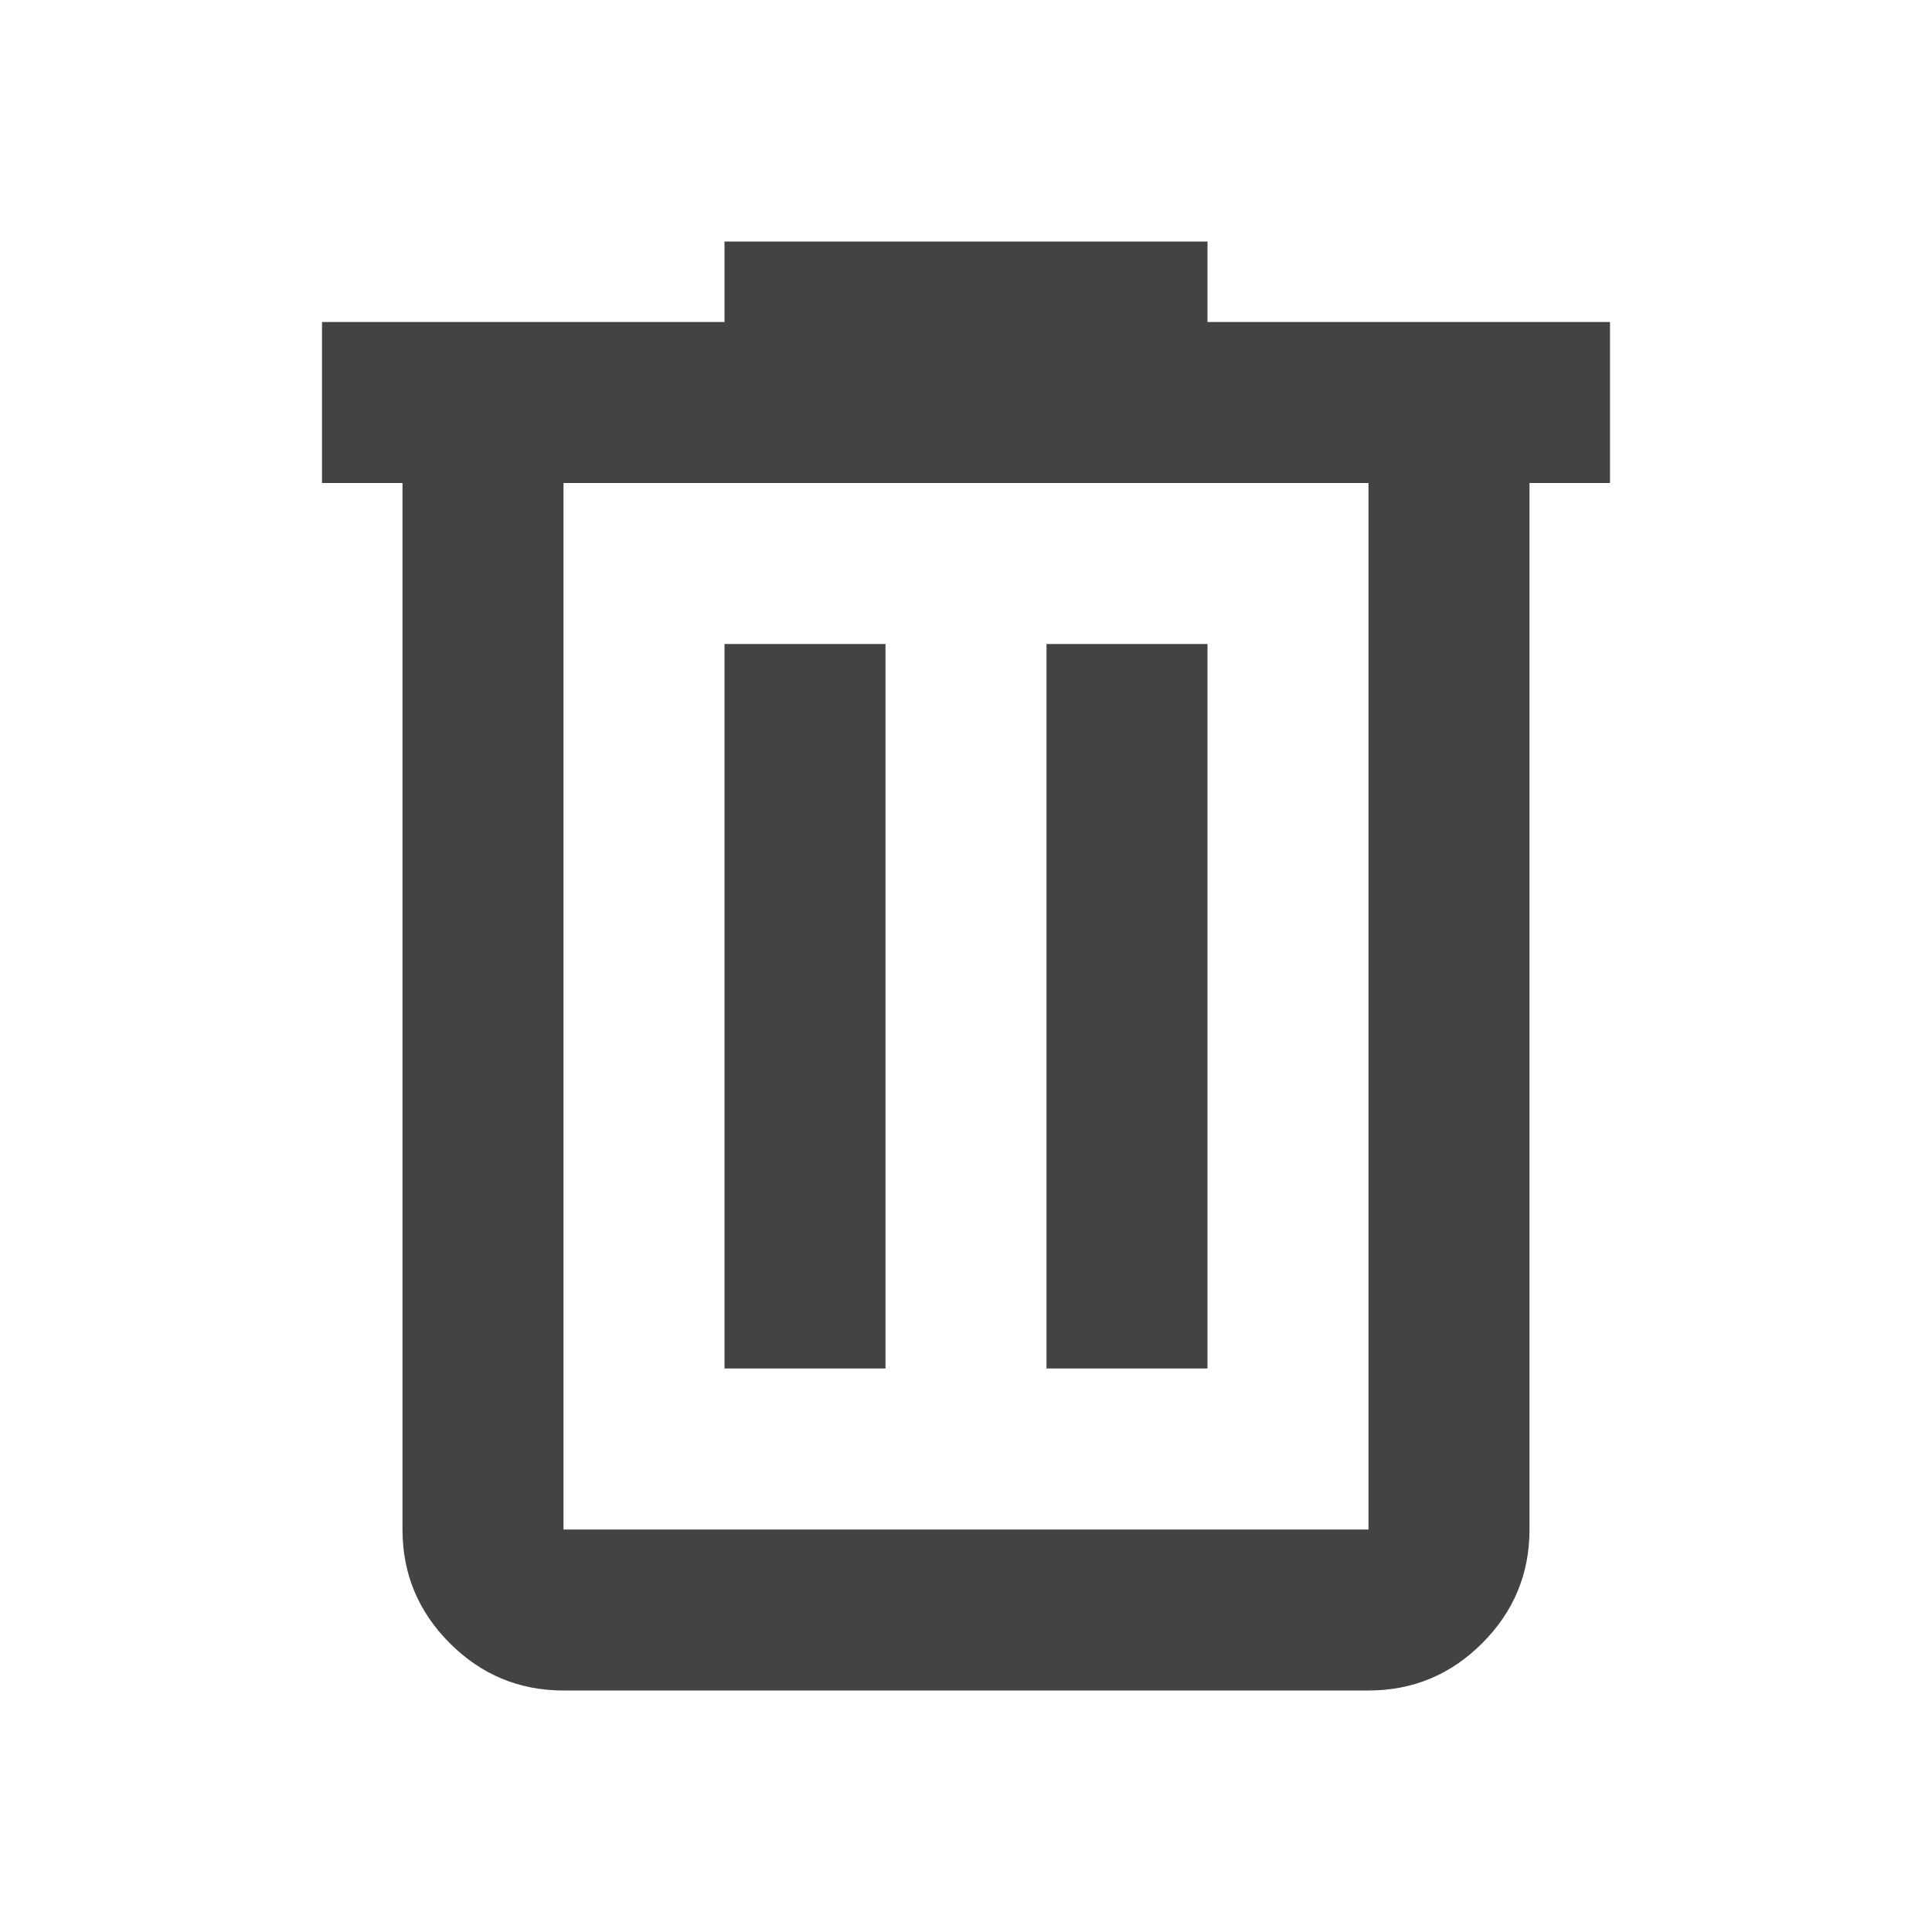
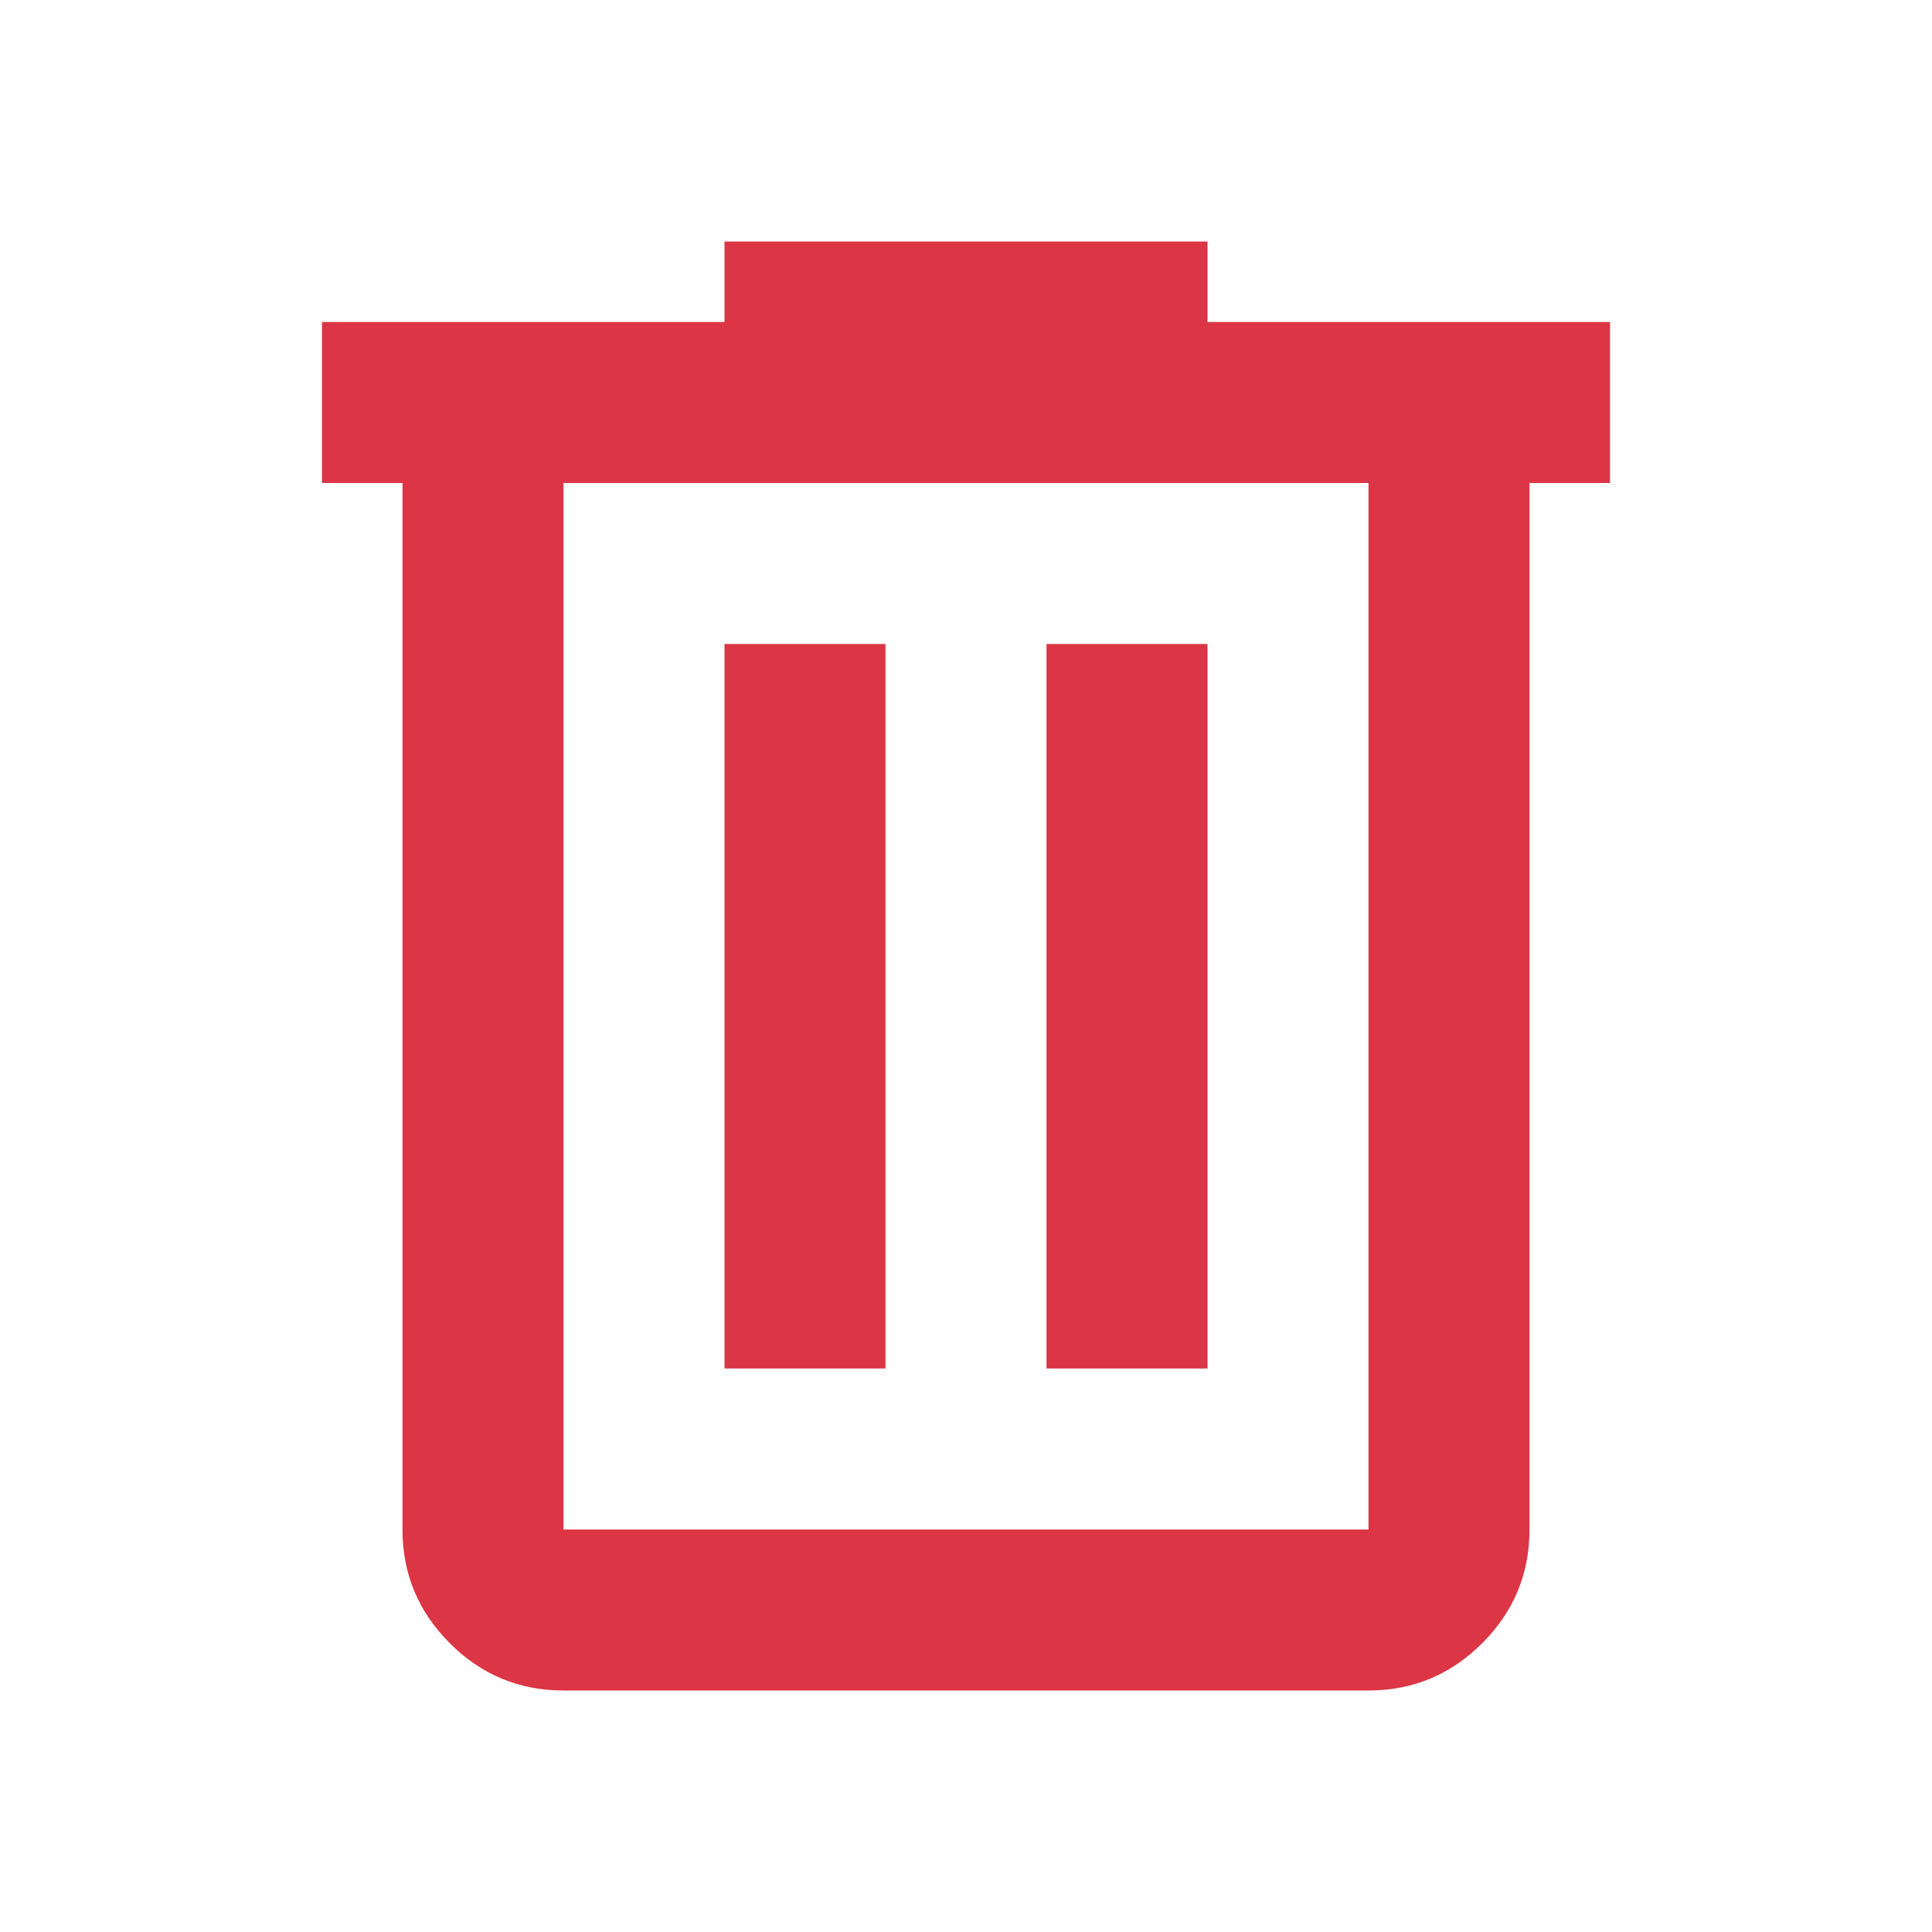
- <svg xmlns="http://www.w3.org/2000/svg" height="24px" viewBox="0 -960 960 960" width="24px" fill="#434343">
+ <svg xmlns="http://www.w3.org/2000/svg" height="24px" viewBox="0 -960 960 960" width="24px" fill="#dc3545">
  <path d="M280-120q-33 0-56.5-23.5T200-200v-520h-40v-80h200v-40h240v40h200v80h-40v520q0 33-23.5 56.5T680-120H280Zm400-600H280v520h400v-520ZM360-280h80v-360h-80v360Zm160 0h80v-360h-80v360ZM280-720v520-520Z" />
</svg>
